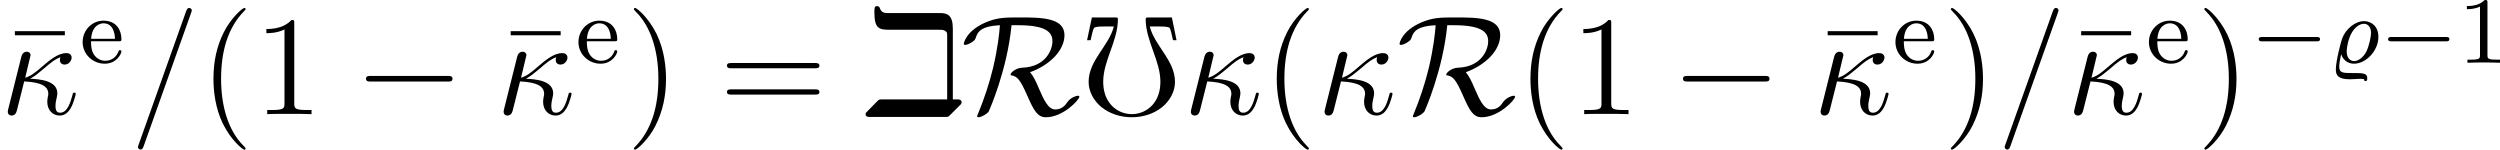
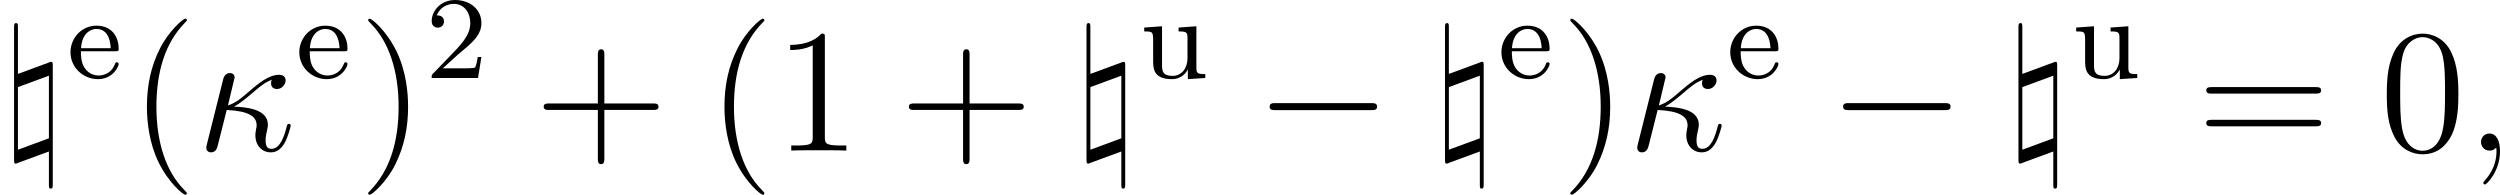
- <svg xmlns="http://www.w3.org/2000/svg" xmlns:xlink="http://www.w3.org/1999/xlink" version="1.1" width="211.115pt" height="12.639pt" viewBox="0 601.716 211.115 12.639">
+ <svg xmlns="http://www.w3.org/2000/svg" xmlns:xlink="http://www.w3.org/1999/xlink" version="1.1" width="169.924pt" height="13.237pt" viewBox="132.825 260.804 169.924 13.237">
  <defs>
-     <path id="g33-37" d="M3.013 1.435C3.005 1.459 3.013 1.546 3.132 1.546C3.196 1.546 3.276 1.546 3.276 1.299C3.276 .869 2.893 .869 2.056 .869C1.243 .869 .909 .869 .909 .335C.909 .096 .964-.255 1.068-.725C1.315-.008 1.889 .08 2.16 .08C3.156 .08 4.216-1.004 4.216-2.184C4.216-3.084 3.618-3.515 3.005-3.515C2.271-3.515 1.474-2.885 1.156-2.056C1.052-1.777 .622-.128 .622 .558C.622 1.028 .773 1.395 1.817 1.395C2.088 1.395 2.534 1.355 2.67 1.355C2.742 1.355 2.861 1.363 2.941 1.371C2.981 1.379 3.005 1.403 3.013 1.403V1.435ZM2.168-.143C1.865-.143 1.538-.359 1.538-.98C1.538-1.307 1.69-2.112 2.008-2.606C2.311-3.084 2.702-3.292 2.997-3.292C3.379-3.292 3.595-2.949 3.595-2.511C3.595-2.224 3.435-1.427 3.196-.94C2.941-.454 2.527-.143 2.168-.143Z" />
-     <path id="g31-0" d="M5.571-1.809C5.699-1.809 5.874-1.809 5.874-1.993S5.699-2.176 5.571-2.176H1.004C.877-2.176 .701-2.176 .701-1.993S.877-1.809 1.004-1.809H5.571Z" />
-     <path id="g1-48" d="M2.738-7.451H.851L.48-5.695H.753C.829-6.033 .938-6.589 1.036-6.655C1.156-6.753 1.549-6.753 1.822-6.753H2.542C2.182-5.28 .6-4.145 .6-2.487C.6-1.724 1.004-1.025 1.582-.545C2.247-.011 3.087 .24 3.927 .24S5.607-.011 6.273-.545C6.851-1.025 7.255-1.724 7.255-2.487C7.255-4.145 5.673-5.28 5.313-6.753H6.033C6.305-6.753 6.698-6.753 6.829-6.655C6.916-6.589 7.025-6.033 7.102-5.695H7.375L7.015-7.451H5.127C5.051-7.451 4.996-7.396 4.996-7.331C4.996-5.629 6.131-4.135 6.131-2.487C6.131-1.833 5.956-1.2 5.531-.72C5.127-.262 4.538 0 3.927 0S2.727-.262 2.324-.72C1.898-1.2 1.724-1.833 1.724-2.487C1.724-4.135 2.858-5.629 2.858-7.331C2.858-7.396 2.804-7.451 2.738-7.451Z" />
-     <use id="g27-105" xlink:href="#g26-105" transform="scale(1.5)" />
-     <path id="g26-105" d="M4.862-4.814C4.862-5.571 4.559-5.691 4.136-5.691H1.211C1.044-5.691 .853-5.691 .757-5.954C.741-5.994 .717-6.081 .606-6.081C.446-6.081 .446-5.986 .446-5.715C.446-4.75 .765-4.75 1.395-4.75H3.977C4.296-4.75 4.352-4.75 4.463-4.663C4.543-4.607 4.543-4.551 4.543-4.407V-.829H.917C.725-.829 .717-.829 .622-.741L.088-.199C-.04-.072-.048-.064-.048 0C-.048 .159 .096 .159 .231 .159H4.407C4.591 .159 4.599 .159 4.694 .064L5.236-.478C5.324-.558 5.356-.59 5.356-.669C5.356-.773 5.268-.821 5.181-.829H4.862V-4.814Z" />
    <path id="g32-0" d="M7.878-2.75C8.082-2.75 8.297-2.75 8.297-2.989S8.082-3.228 7.878-3.228H1.411C1.207-3.228 .992-3.228 .992-2.989S1.207-2.75 1.411-2.75H7.878Z" />
-     <path id="g32-82" d="M4.842-7.508C7.137-7.508 7.735-6.946 7.735-6.157C7.735-5.428 7.161-3.993 5.189-3.921C4.603-3.897 4.196-3.479 4.196-3.347C4.196-3.276 4.244-3.276 4.256-3.276C4.758-3.192 4.997-2.953 5.619-1.542C6.169-.287 6.48 .263 7.185 .263C8.632 .263 10.006-1.207 10.006-1.47C10.006-1.554 9.911-1.554 9.875-1.554C9.732-1.554 9.265-1.387 9.014-1.04C8.823-.765 8.56-.395 7.974-.395C7.364-.395 6.994-1.243 6.587-2.176C6.336-2.774 6.121-3.216 5.846-3.539C7.58-4.172 8.751-5.428 8.751-6.671C8.751-8.165 6.743-8.165 4.937-8.165C3.742-8.165 3.072-8.165 2.068-7.735C.466-7.03 .251-6.037 .251-5.942C.251-5.87 .299-5.846 .371-5.846C.562-5.846 .837-6.013 .933-6.073C1.184-6.241 1.219-6.312 1.291-6.539C1.459-7.018 1.793-7.436 3.3-7.508C3.24-6.779 3.132-5.667 2.726-3.921C2.403-2.582 1.961-1.267 1.435 .012C1.375 .143 1.375 .167 1.375 .179C1.375 .263 1.47 .263 1.494 .263C1.733 .263 2.236-.024 2.367-.251C2.391-.311 3.909-3.682 4.28-7.508H4.842Z" />
-     <use id="g25-48" xlink:href="#g1-48" transform="scale(1.095891)" />
-     <path id="g34-20" d="M2.546-2.989C2.941-3.204 3.383-3.575 3.682-3.826C4.4-4.447 4.663-4.639 5.117-4.818C5.069-4.746 5.057-4.651 5.057-4.567C5.057-4.244 5.332-4.184 5.452-4.184C5.834-4.184 6.049-4.543 6.049-4.77C6.049-4.842 6.025-5.153 5.607-5.153C4.89-5.153 4.184-4.543 3.658-4.101C2.965-3.491 2.618-3.228 2.128-3.072L2.582-4.973C2.582-5.165 2.427-5.272 2.271-5.272C2.164-5.272 1.901-5.236 1.805-4.854L.693-.418C.658-.275 .658-.251 .658-.179C.658-.012 .789 .12 .968 .12C1.327 .12 1.399-.191 1.459-.442C1.53-.693 2.02-2.69 2.044-2.762C3.563-2.69 4.077-2.307 4.077-1.722C4.077-1.638 4.077-1.602 4.041-1.47C3.993-1.243 3.993-1.112 3.993-1.04C3.993-.323 4.459 .12 5.045 .12C5.535 .12 5.81-.227 5.99-.538C6.241-1.004 6.396-1.662 6.396-1.71C6.396-1.769 6.348-1.817 6.276-1.817C6.169-1.817 6.157-1.769 6.109-1.578C5.954-1.004 5.691-.12 5.081-.12C4.818-.12 4.686-.275 4.686-.693C4.686-.921 4.734-1.184 4.782-1.363C4.806-1.482 4.842-1.626 4.842-1.757C4.842-2.845 3.335-2.953 2.546-2.989Z" />
-     <path id="g34-61" d="M5.129-8.524C5.129-8.536 5.2-8.715 5.2-8.739C5.2-8.883 5.081-8.966 4.985-8.966C4.926-8.966 4.818-8.966 4.722-8.703L.717 2.546C.717 2.558 .646 2.738 .646 2.762C.646 2.905 .765 2.989 .861 2.989C.933 2.989 1.04 2.977 1.124 2.726L5.129-8.524Z" />
-     <path id="g35-49" d="M2.503-5.077C2.503-5.292 2.487-5.3 2.271-5.3C1.945-4.981 1.522-4.79 .765-4.79V-4.527C.98-4.527 1.411-4.527 1.873-4.742V-.654C1.873-.359 1.849-.263 1.092-.263H.813V0C1.14-.024 1.825-.024 2.184-.024S3.236-.024 3.563 0V-.263H3.284C2.527-.263 2.503-.359 2.503-.654V-5.077Z" />
-     <path id="g35-101" d="M3.292-1.817C3.467-1.817 3.515-1.817 3.515-2C3.515-2.71 3.124-3.555 2-3.555C1.012-3.555 .239-2.734 .239-1.745C.239-.717 1.1 .08 2.104 .08C3.116 .08 3.515-.773 3.515-.956C3.515-.988 3.491-1.068 3.387-1.068C3.3-1.068 3.284-1.012 3.268-.964C2.981-.191 2.295-.167 2.152-.167C1.793-.167 1.427-.335 1.188-.701S.948-1.578 .948-1.817H3.292ZM.956-2.024C1.028-3.14 1.706-3.332 2-3.332C2.933-3.332 2.965-2.208 2.973-2.024H.956Z" />
-     <path id="g45-22" d="M5.033-6.659V-7.006H.813V-6.659H5.033Z" />
    <path id="g45-40" d="M3.885 2.905C3.885 2.869 3.885 2.845 3.682 2.642C2.487 1.435 1.817-.538 1.817-2.977C1.817-5.296 2.379-7.293 3.766-8.703C3.885-8.811 3.885-8.835 3.885-8.871C3.885-8.942 3.826-8.966 3.778-8.966C3.622-8.966 2.642-8.106 2.056-6.934C1.447-5.727 1.172-4.447 1.172-2.977C1.172-1.913 1.339-.49 1.961 .789C2.666 2.224 3.646 3.001 3.778 3.001C3.826 3.001 3.885 2.977 3.885 2.905Z" />
    <path id="g45-41" d="M3.371-2.977C3.371-3.885 3.252-5.368 2.582-6.755C1.877-8.189 .897-8.966 .765-8.966C.717-8.966 .658-8.942 .658-8.871C.658-8.835 .658-8.811 .861-8.608C2.056-7.4 2.726-5.428 2.726-2.989C2.726-.669 2.164 1.327 .777 2.738C.658 2.845 .658 2.869 .658 2.905C.658 2.977 .717 3.001 .765 3.001C.921 3.001 1.901 2.14 2.487 .968C3.096-.251 3.371-1.542 3.371-2.977Z" />
+     <path id="g45-43" d="M4.77-2.762H8.07C8.237-2.762 8.452-2.762 8.452-2.977C8.452-3.204 8.249-3.204 8.07-3.204H4.77V-6.504C4.77-6.671 4.77-6.886 4.555-6.886C4.328-6.886 4.328-6.683 4.328-6.504V-3.204H1.028C.861-3.204 .646-3.204 .646-2.989C.646-2.762 .849-2.762 1.028-2.762H4.328V.538C4.328 .705 4.328 .921 4.543 .921C4.77 .921 4.77 .717 4.77 .538V-2.762Z" />
+     <path id="g45-48" d="M5.356-3.826C5.356-4.818 5.296-5.786 4.866-6.695C4.376-7.687 3.515-7.95 2.929-7.95C2.236-7.95 1.387-7.603 .944-6.611C.61-5.858 .49-5.117 .49-3.826C.49-2.666 .574-1.793 1.004-.944C1.47-.036 2.295 .251 2.917 .251C3.957 .251 4.555-.371 4.902-1.064C5.332-1.961 5.356-3.132 5.356-3.826ZM2.917 .012C2.534 .012 1.757-.203 1.53-1.506C1.399-2.224 1.399-3.132 1.399-3.969C1.399-4.949 1.399-5.834 1.59-6.539C1.793-7.34 2.403-7.711 2.917-7.711C3.371-7.711 4.065-7.436 4.292-6.408C4.447-5.727 4.447-4.782 4.447-3.969C4.447-3.168 4.447-2.26 4.316-1.53C4.089-.215 3.335 .012 2.917 .012Z" />
    <path id="g45-49" d="M3.443-7.663C3.443-7.938 3.443-7.95 3.204-7.95C2.917-7.627 2.319-7.185 1.088-7.185V-6.838C1.363-6.838 1.961-6.838 2.618-7.149V-.921C2.618-.49 2.582-.347 1.53-.347H1.16V0C1.482-.024 2.642-.024 3.037-.024S4.579-.024 4.902 0V-.347H4.531C3.479-.347 3.443-.49 3.443-.921V-7.663Z" />
    <path id="g45-61" d="M8.07-3.873C8.237-3.873 8.452-3.873 8.452-4.089C8.452-4.316 8.249-4.316 8.07-4.316H1.028C.861-4.316 .646-4.316 .646-4.101C.646-3.873 .849-3.873 1.028-3.873H8.07ZM8.07-1.65C8.237-1.65 8.452-1.65 8.452-1.865C8.452-2.092 8.249-2.092 8.07-2.092H1.028C.861-2.092 .646-2.092 .646-1.877C.646-1.65 .849-1.65 1.028-1.65H8.07Z" />
+     <path id="g35-50" d="M2.248-1.626C2.375-1.745 2.71-2.008 2.837-2.12C3.332-2.574 3.802-3.013 3.802-3.738C3.802-4.686 3.005-5.3 2.008-5.3C1.052-5.3 .422-4.575 .422-3.866C.422-3.475 .733-3.419 .845-3.419C1.012-3.419 1.259-3.539 1.259-3.842C1.259-4.256 .861-4.256 .765-4.256C.996-4.838 1.53-5.037 1.921-5.037C2.662-5.037 3.045-4.407 3.045-3.738C3.045-2.909 2.463-2.303 1.522-1.339L.518-.303C.422-.215 .422-.199 .422 0H3.571L3.802-1.427H3.555C3.531-1.267 3.467-.869 3.371-.717C3.324-.654 2.718-.654 2.59-.654H1.172L2.248-1.626Z" />
+     <path id="g35-101" d="M3.292-1.817C3.467-1.817 3.515-1.817 3.515-2C3.515-2.71 3.124-3.555 2-3.555C1.012-3.555 .239-2.734 .239-1.745C.239-.717 1.1 .08 2.104 .08C3.116 .08 3.515-.773 3.515-.956C3.515-.988 3.491-1.068 3.387-1.068C3.3-1.068 3.284-1.012 3.268-.964C2.981-.191 2.295-.167 2.152-.167C1.793-.167 1.427-.335 1.188-.701S.948-1.578 .948-1.817H3.292ZM.956-2.024C1.028-3.14 1.706-3.332 2-3.332C2.933-3.332 2.965-2.208 2.973-2.024H.956Z" />
+     <path id="g35-117" d="M2.662-3.427V-3.164C3.204-3.164 3.268-3.108 3.268-2.718V-1.331C3.268-.646 2.853-.143 2.256-.143C1.57-.143 1.538-.486 1.538-.885V-3.515L.327-3.427V-3.164C.933-3.164 .933-3.14 .933-2.431V-1.235C.933-.662 .933 .08 2.208 .08C2.957 .08 3.244-.494 3.284-.566H3.292V.08L4.479 0V-.263C3.937-.263 3.873-.319 3.873-.709V-3.515L2.662-3.427Z" />
+     <path id="g34-20" d="M2.546-2.989C2.941-3.204 3.383-3.575 3.682-3.826C4.4-4.447 4.663-4.639 5.117-4.818C5.069-4.746 5.057-4.651 5.057-4.567C5.057-4.244 5.332-4.184 5.452-4.184C5.834-4.184 6.049-4.543 6.049-4.77C6.049-4.842 6.025-5.153 5.607-5.153C4.89-5.153 4.184-4.543 3.658-4.101C2.965-3.491 2.618-3.228 2.128-3.072L2.582-4.973C2.582-5.165 2.427-5.272 2.271-5.272C2.164-5.272 1.901-5.236 1.805-4.854L.693-.418C.658-.275 .658-.251 .658-.179C.658-.012 .789 .12 .968 .12C1.327 .12 1.399-.191 1.459-.442C1.53-.693 2.02-2.69 2.044-2.762C3.563-2.69 4.077-2.307 4.077-1.722C4.077-1.638 4.077-1.602 4.041-1.47C3.993-1.243 3.993-1.112 3.993-1.04C3.993-.323 4.459 .12 5.045 .12C5.535 .12 5.81-.227 5.99-.538C6.241-1.004 6.396-1.662 6.396-1.71C6.396-1.769 6.348-1.817 6.276-1.817C6.169-1.817 6.157-1.769 6.109-1.578C5.954-1.004 5.691-.12 5.081-.12C4.818-.12 4.686-.275 4.686-.693C4.686-.921 4.734-1.184 4.782-1.363C4.806-1.482 4.842-1.626 4.842-1.757C4.842-2.845 3.335-2.953 2.546-2.989Z" />
+     <path id="g34-59" d="M2.331 .048C2.331-.646 2.104-1.16 1.614-1.16C1.231-1.16 1.04-.849 1.04-.586S1.219 0 1.626 0C1.781 0 1.913-.048 2.02-.155C2.044-.179 2.056-.179 2.068-.179C2.092-.179 2.092-.012 2.092 .048C2.092 .442 2.02 1.219 1.327 1.997C1.196 2.14 1.196 2.164 1.196 2.188C1.196 2.248 1.255 2.307 1.315 2.307C1.411 2.307 2.331 1.423 2.331 .048Z" />
+     <path id="g34-92" d="M3.587-5.727C3.587-5.954 3.587-6.037 3.467-6.037C3.455-6.037 3.431-6.037 3.264-5.966L1.219-5.212V-8.357C1.219-8.56 1.219-8.667 1.1-8.667C.956-8.667 .956-8.548 .956-8.345V.574C.956 .801 .956 .885 1.076 .885C1.088 .885 1.112 .885 1.279 .813L3.324 .06V2.271C3.324 2.499 3.324 2.582 3.443 2.582C3.587 2.582 3.587 2.475 3.587 2.26V-5.727ZM1.219-.06V-4.316L3.324-5.093V-.837L1.219-.06Z" />
  </defs>
  <g id="page1">
-     <use x=".443" y="611.354" xlink:href="#g45-22" />
-     <use x="0" y="611.354" xlink:href="#g34-20" />
-     <use x="6.739" y="607.016" xlink:href="#g35-101" />
-     <use x="11" y="611.354" xlink:href="#g34-61" />
-     <use x="16.853" y="611.354" xlink:href="#g45-40" />
-     <use x="21.406" y="611.354" xlink:href="#g45-49" />
-     <use x="29.915" y="611.354" xlink:href="#g32-0" />
-     <use x="42.313" y="611.354" xlink:href="#g45-22" />
-     <use x="41.871" y="611.354" xlink:href="#g34-20" />
-     <use x="48.609" y="607.016" xlink:href="#g35-101" />
-     <use x="52.871" y="611.354" xlink:href="#g45-41" />
-     <use x="60.744" y="611.354" xlink:href="#g45-61" />
-     <use x="73.17" y="611.354" xlink:href="#g27-105" />
-     <use x="81.14" y="611.354" xlink:href="#g32-82" />
-     <use x="91.272" y="611.354" xlink:href="#g25-48" />
-     <use x="99.906" y="611.354" xlink:href="#g34-20" />
-     <use x="106.645" y="611.354" xlink:href="#g45-40" />
-     <use x="111.197" y="611.354" xlink:href="#g34-20" />
-     <use x="117.936" y="611.354" xlink:href="#g32-82" />
-     <use x="128.068" y="611.354" xlink:href="#g45-40" />
-     <use x="132.62" y="611.354" xlink:href="#g45-49" />
-     <use x="141.13" y="611.354" xlink:href="#g32-0" />
-     <use x="153.527" y="611.354" xlink:href="#g45-22" />
-     <use x="153.085" y="611.354" xlink:href="#g34-20" />
-     <use x="159.823" y="607.016" xlink:href="#g35-101" />
-     <use x="164.085" y="611.354" xlink:href="#g45-41" />
-     <use x="168.637" y="611.354" xlink:href="#g34-61" />
-     <use x="174.933" y="611.354" xlink:href="#g45-22" />
-     <use x="174.49" y="611.354" xlink:href="#g34-20" />
-     <use x="181.229" y="607.016" xlink:href="#g35-101" />
-     <use x="185.491" y="611.354" xlink:href="#g45-41" />
-     <use x="190.043" y="607.016" xlink:href="#g31-0" />
-     <use x="196.63" y="607.016" xlink:href="#g33-37" />
-     <use x="200.966" y="607.016" xlink:href="#g31-0" />
-     <use x="207.553" y="607.016" xlink:href="#g35-49" />
+     <use x="132.825" y="271.04" xlink:href="#g34-92" />
+     <use x="137.377" y="266.104" xlink:href="#g35-101" />
+     <use x="141.639" y="271.04" xlink:href="#g45-40" />
+     <use x="146.191" y="271.04" xlink:href="#g34-20" />
+     <use x="152.93" y="266.104" xlink:href="#g35-101" />
+     <use x="157.192" y="271.04" xlink:href="#g45-41" />
+     <use x="161.744" y="266.104" xlink:href="#g35-50" />
+     <use x="169.133" y="271.04" xlink:href="#g45-43" />
+     <use x="180.894" y="271.04" xlink:href="#g45-40" />
+     <use x="185.447" y="271.04" xlink:href="#g45-49" />
+     <use x="193.956" y="271.04" xlink:href="#g45-43" />
+     <use x="205.718" y="271.04" xlink:href="#g34-92" />
+     <use x="210.27" y="266.104" xlink:href="#g35-117" />
+     <use x="218.129" y="271.04" xlink:href="#g32-0" />
+     <use x="230.085" y="271.04" xlink:href="#g34-92" />
+     <use x="234.637" y="266.104" xlink:href="#g35-101" />
+     <use x="238.899" y="271.04" xlink:href="#g45-41" />
+     <use x="243.451" y="271.04" xlink:href="#g34-20" />
+     <use x="250.19" y="266.104" xlink:href="#g35-101" />
+     <use x="257.108" y="271.04" xlink:href="#g32-0" />
+     <use x="269.063" y="271.04" xlink:href="#g34-92" />
+     <use x="273.616" y="266.104" xlink:href="#g35-117" />
+     <use x="282.139" y="271.04" xlink:href="#g45-61" />
+     <use x="294.565" y="271.04" xlink:href="#g45-48" />
+     <use x="300.418" y="271.04" xlink:href="#g34-59" />
  </g>
</svg>
